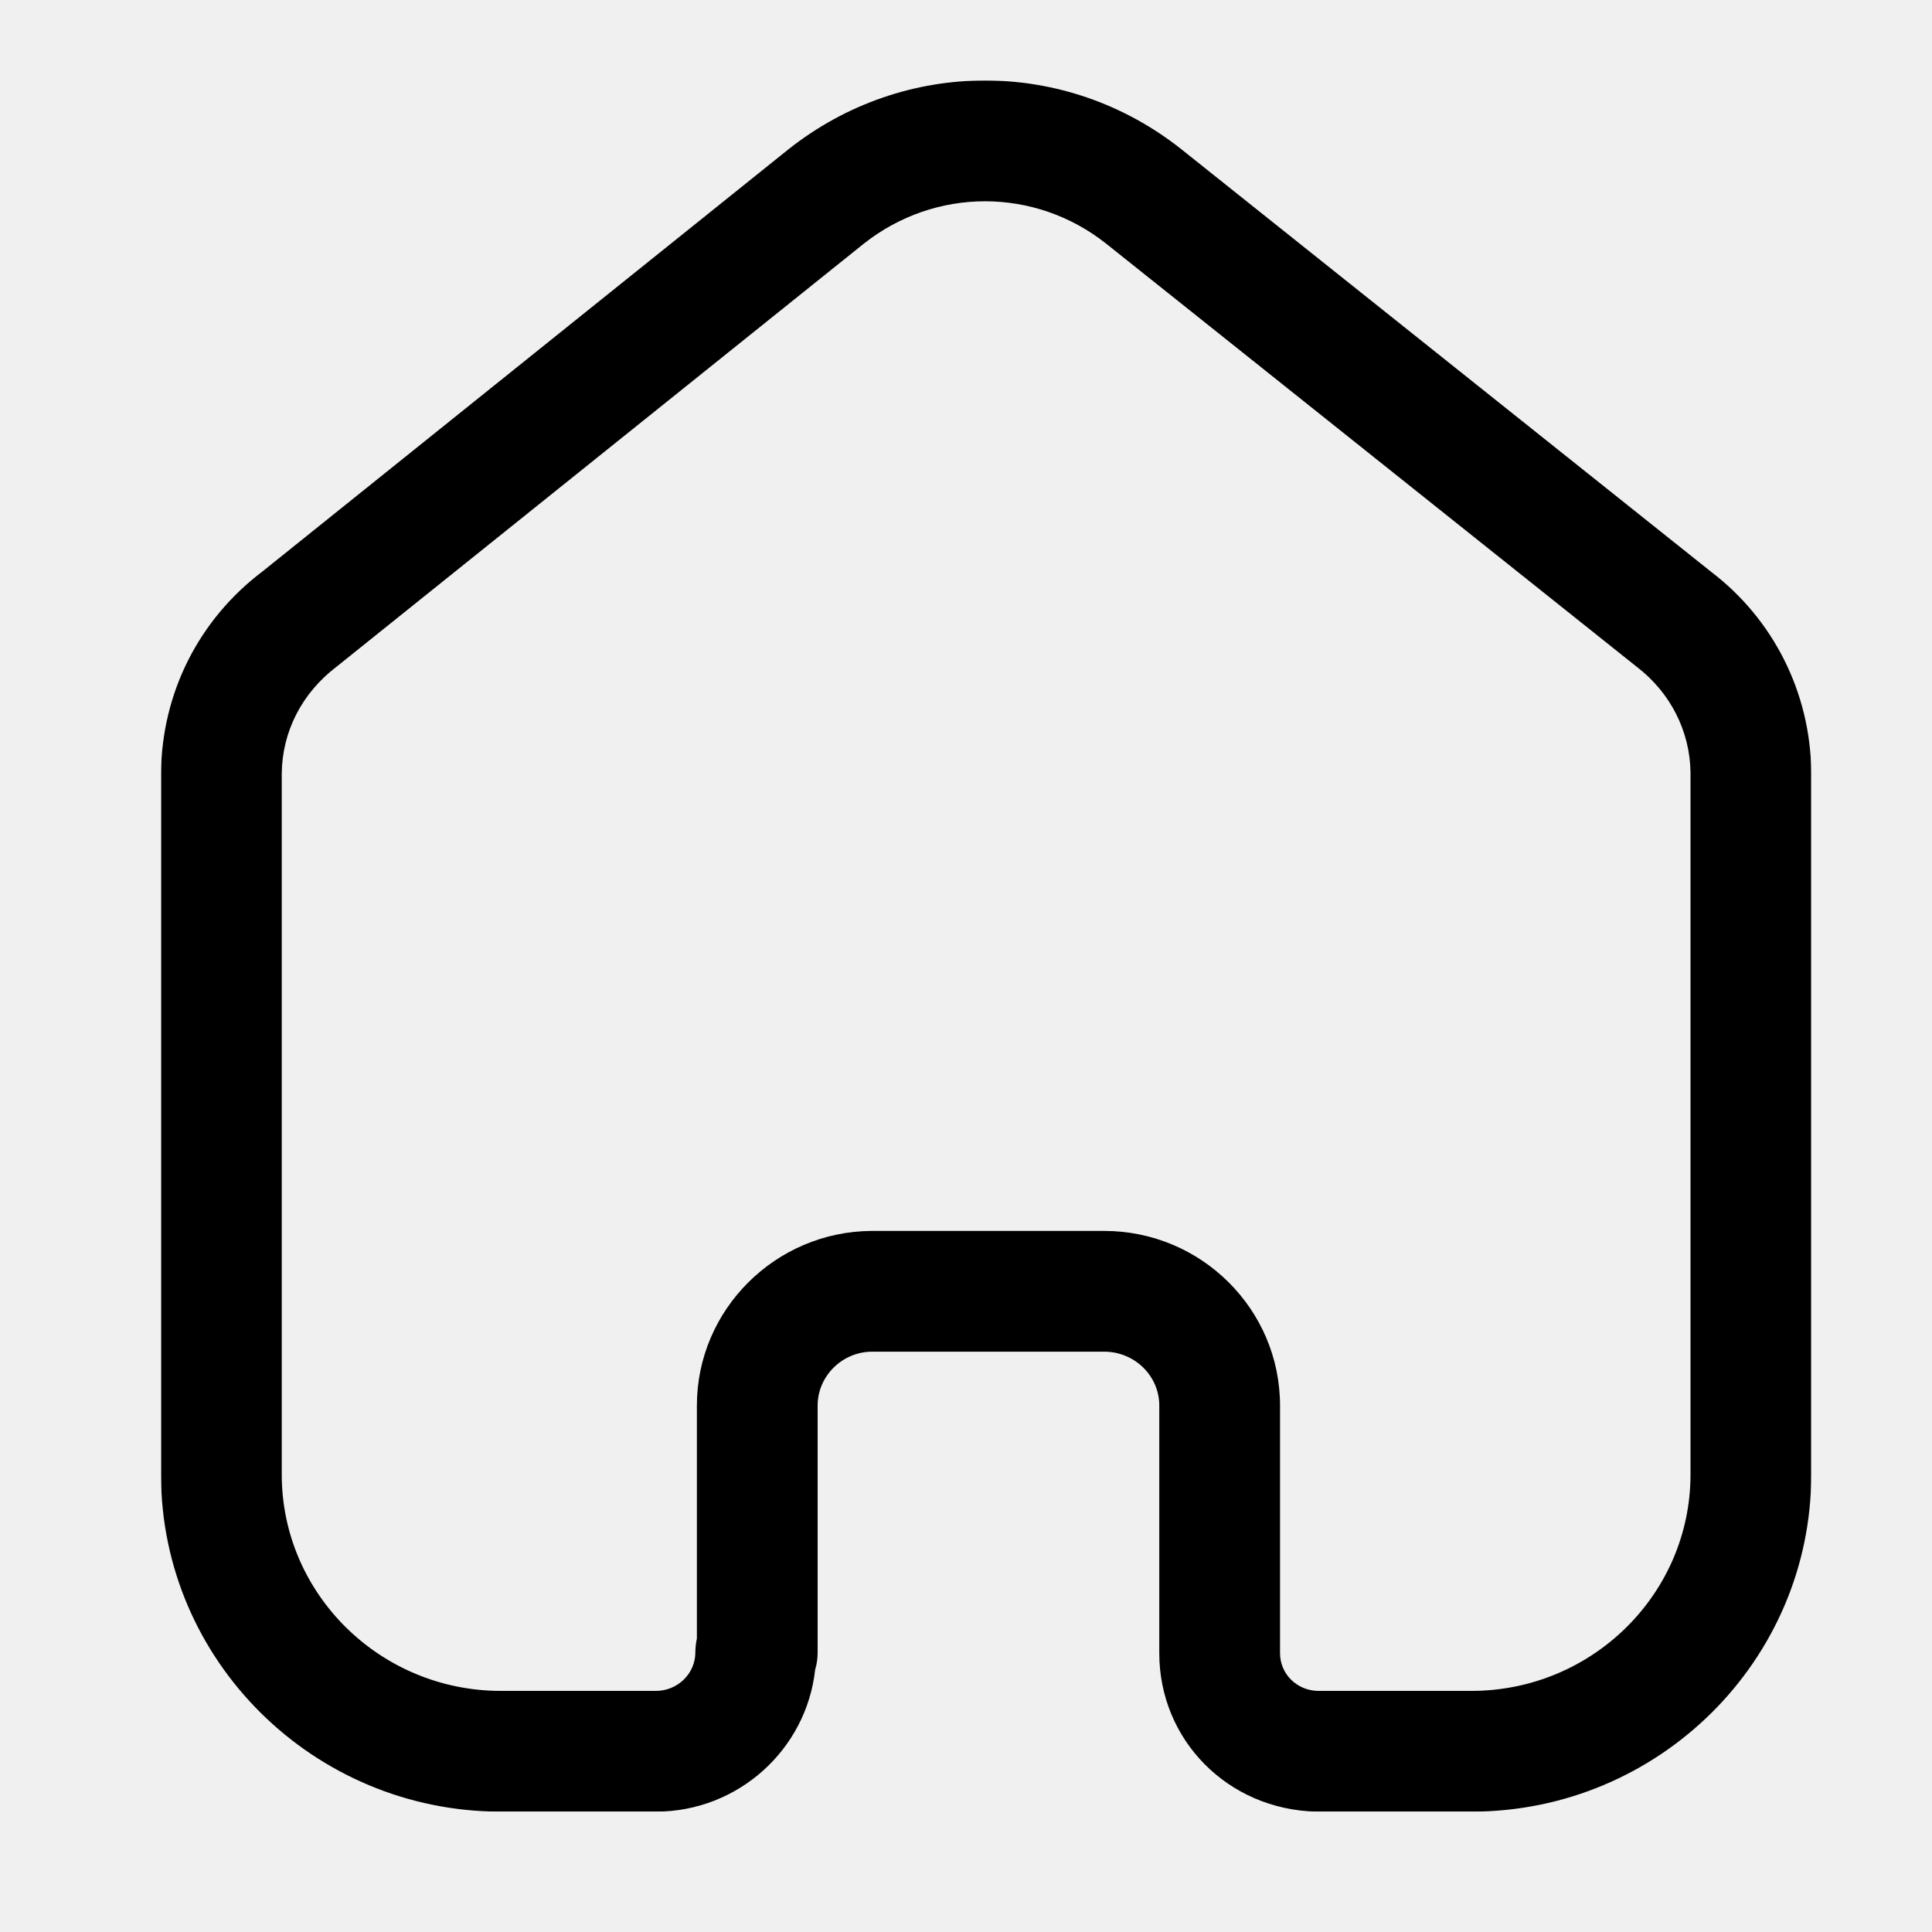
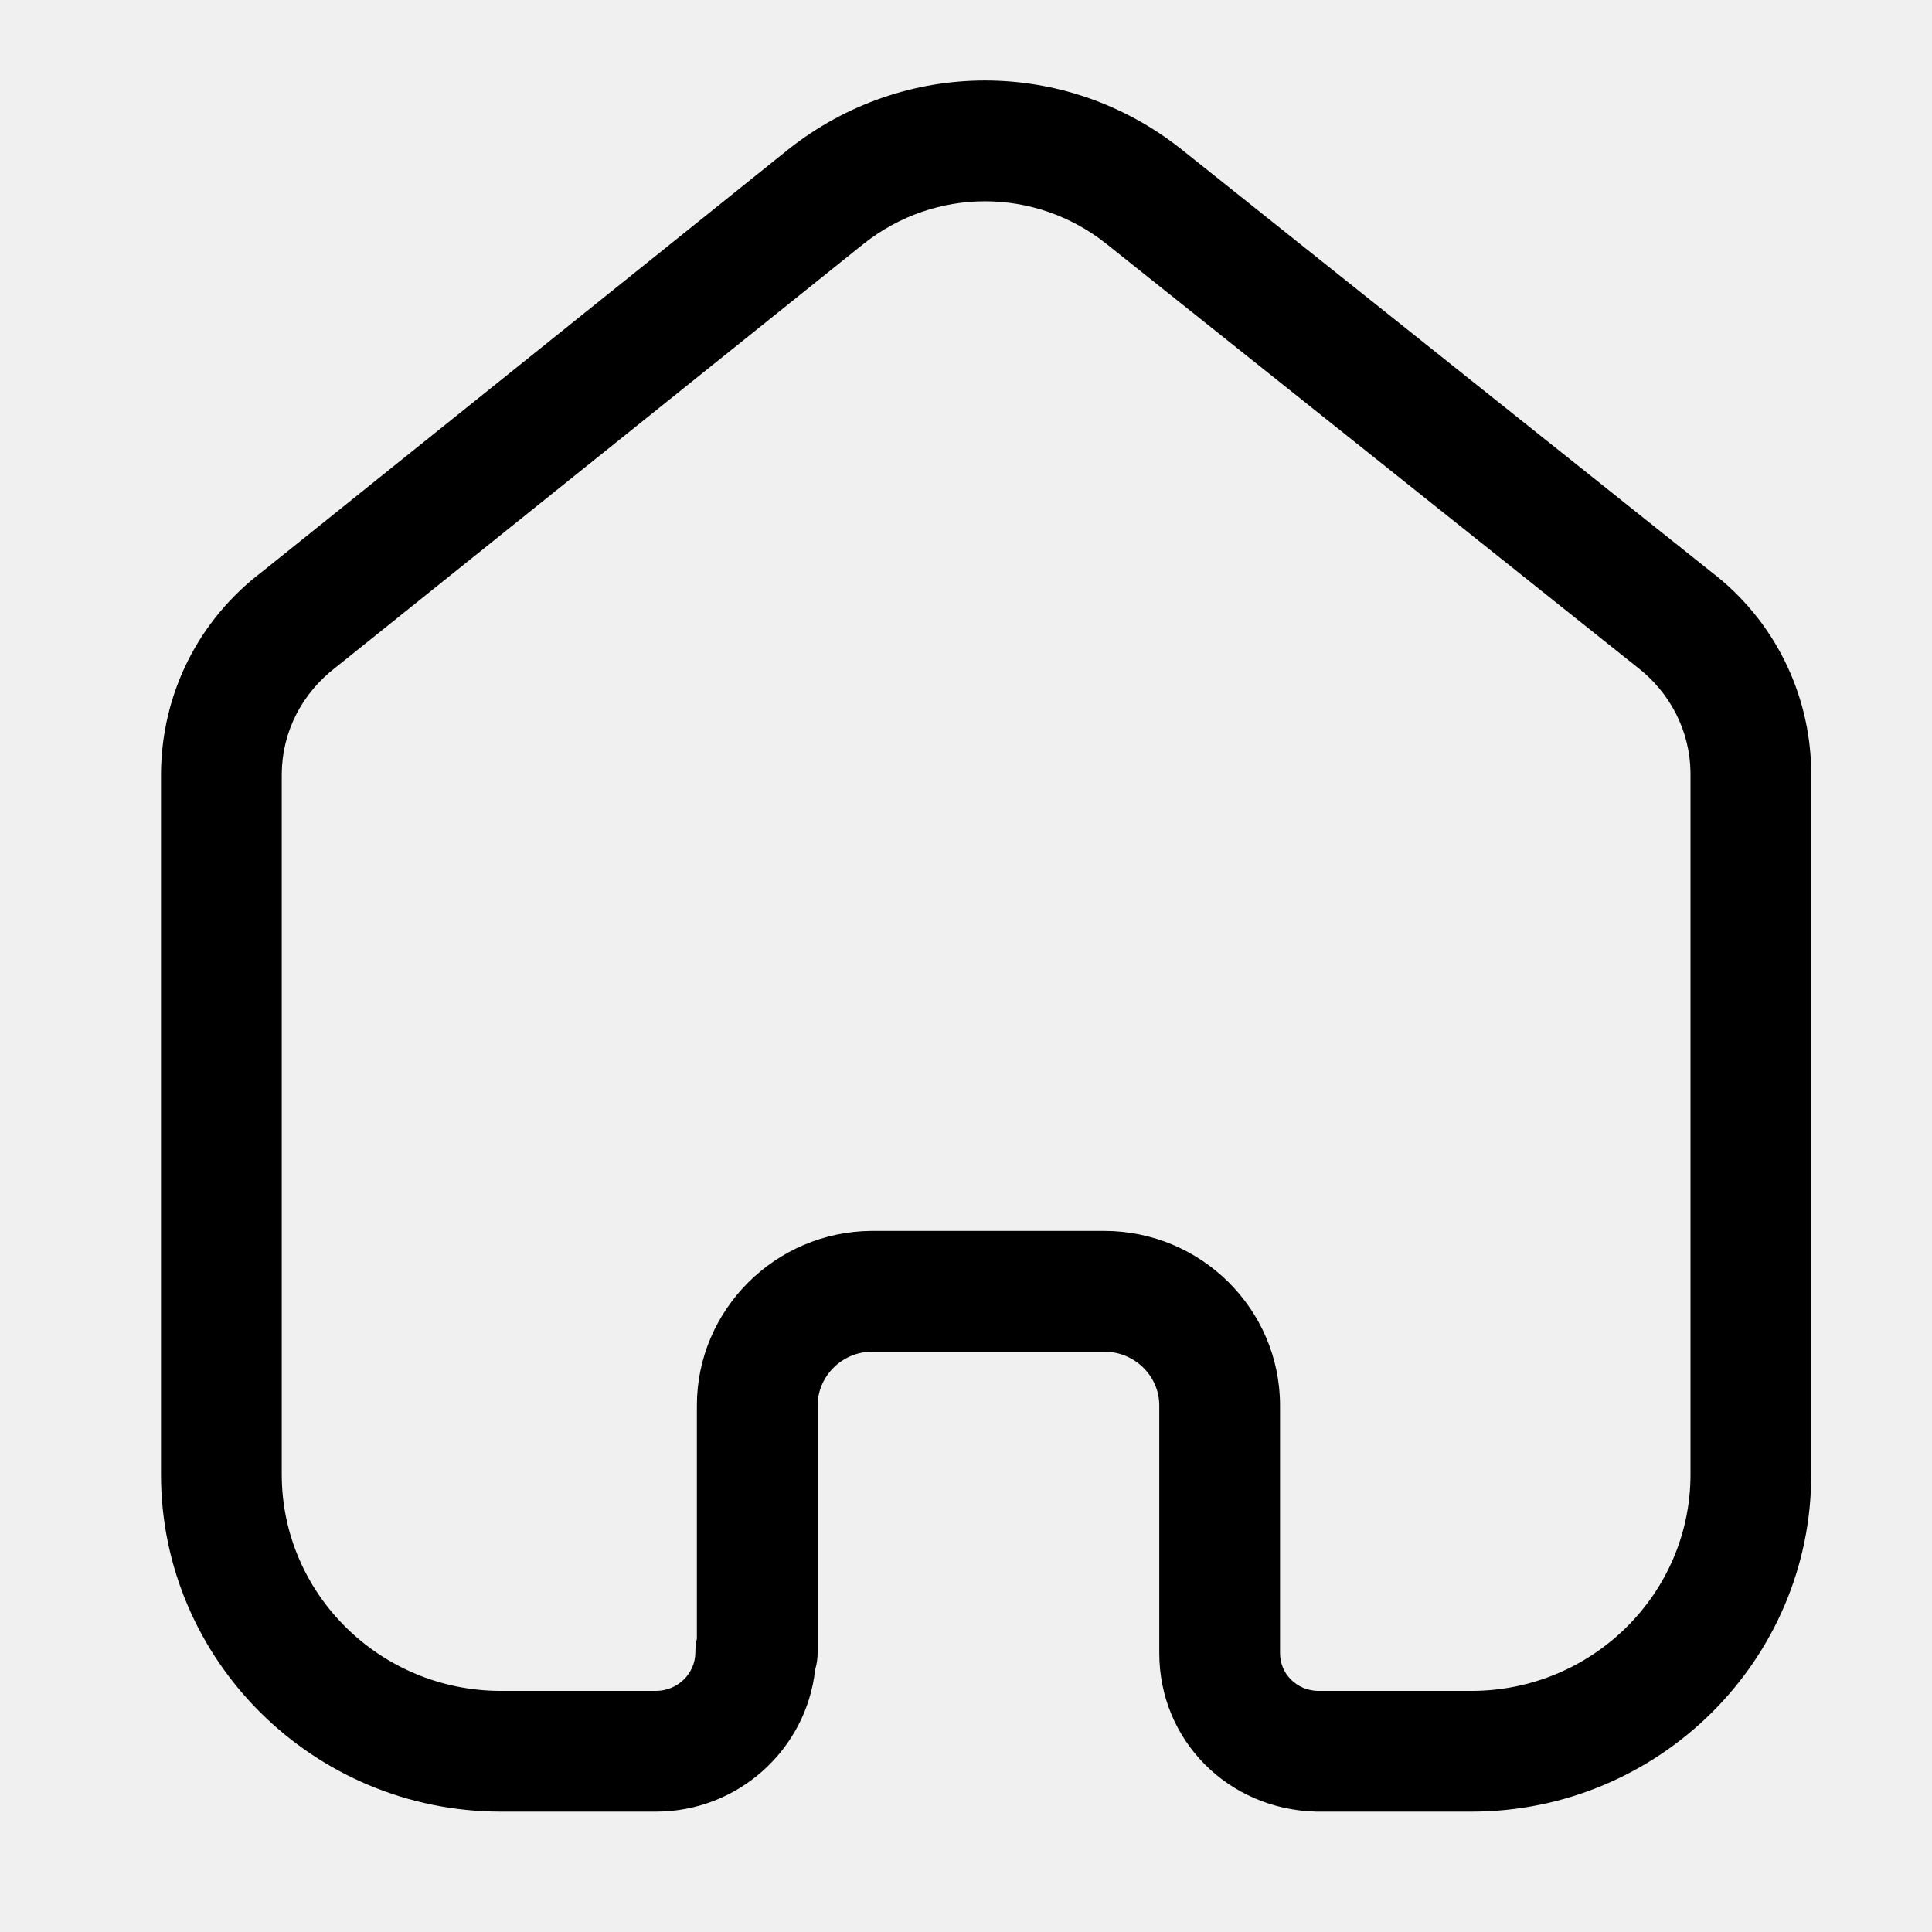
- <svg xmlns="http://www.w3.org/2000/svg" width="24" height="24" viewBox="0 0 24 24" fill="none">
-   <mask id="mask0_418_851" style="mask-type:luminance" maskUnits="userSpaceOnUse" x="2" y="1" width="21" height="22">
-     <path fill-rule="evenodd" clip-rule="evenodd" d="M2 1H22.5V22.505H2V1Z" fill="white" />
-   </mask>
-   <g mask="url(#mask0_418_851)">
-     <path fill-rule="evenodd" clip-rule="evenodd" d="M13.717 15.291C14.921 15.291 15.901 16.264 15.901 17.46V20.536C15.901 20.793 16.107 20.999 16.371 21.005H18.277C19.779 21.005 21 19.799 21 18.317V9.593C20.993 9.083 20.75 8.603 20.333 8.284L13.74 3.026C12.855 2.325 11.617 2.325 10.729 3.028L4.181 8.282C3.748 8.611 3.505 9.091 3.5 9.61V18.317C3.5 19.799 4.721 21.005 6.223 21.005H8.147C8.418 21.005 8.638 20.79 8.638 20.526C8.638 20.468 8.645 20.41 8.657 20.355V17.46C8.657 16.271 9.631 15.299 10.826 15.291H13.717ZM18.277 22.505H16.353C15.251 22.479 14.401 21.614 14.401 20.536V17.46C14.401 17.091 14.094 16.791 13.717 16.791H10.831C10.462 16.793 10.157 17.094 10.157 17.46V20.526C10.157 20.601 10.147 20.673 10.126 20.741C10.018 21.731 9.172 22.505 8.147 22.505H6.223C3.894 22.505 2 20.626 2 18.317V9.603C2.01 8.609 2.468 7.699 3.259 7.1L9.794 1.855C11.233 0.715 13.238 0.715 14.674 1.853L21.256 7.103C22.029 7.692 22.487 8.6 22.5 9.582V18.317C22.5 20.626 20.606 22.505 18.277 22.505Z" fill="black" />
-   </g>
+ <svg xmlns="http://www.w3.org/2000/svg" width="24" height="24" viewBox="0 0 24 24" fill="currentColor">
+   <path fill-rule="evenodd" clip-rule="evenodd" d="M13.717 15.291C14.921 15.291 15.901 16.264 15.901 17.46V20.536C15.901 20.793 16.107 20.999 16.371 21.005H18.277C19.779 21.005 21 19.799 21 18.317V9.593C20.993 9.083 20.75 8.603 20.333 8.284L13.74 3.026C12.855 2.325 11.617 2.325 10.729 3.028L4.181 8.282C3.748 8.611 3.505 9.091 3.5 9.61V18.317C3.5 19.799 4.721 21.005 6.223 21.005H8.147C8.418 21.005 8.638 20.79 8.638 20.526C8.638 20.468 8.645 20.41 8.657 20.355V17.46C8.657 16.271 9.631 15.299 10.826 15.291H13.717ZM18.277 22.505H16.353C15.251 22.479 14.401 21.614 14.401 20.536V17.46C14.401 17.091 14.094 16.791 13.717 16.791H10.831C10.462 16.793 10.157 17.094 10.157 17.46V20.526C10.157 20.601 10.147 20.673 10.126 20.741C10.018 21.731 9.172 22.505 8.147 22.505H6.223C3.894 22.505 2 20.626 2 18.317V9.603C2.01 8.609 2.468 7.699 3.259 7.1L9.794 1.855C11.233 0.715 13.238 0.715 14.674 1.853L21.256 7.103C22.029 7.692 22.487 8.6 22.5 9.582V18.317C22.5 20.626 20.606 22.505 18.277 22.505Z" />
</svg>
